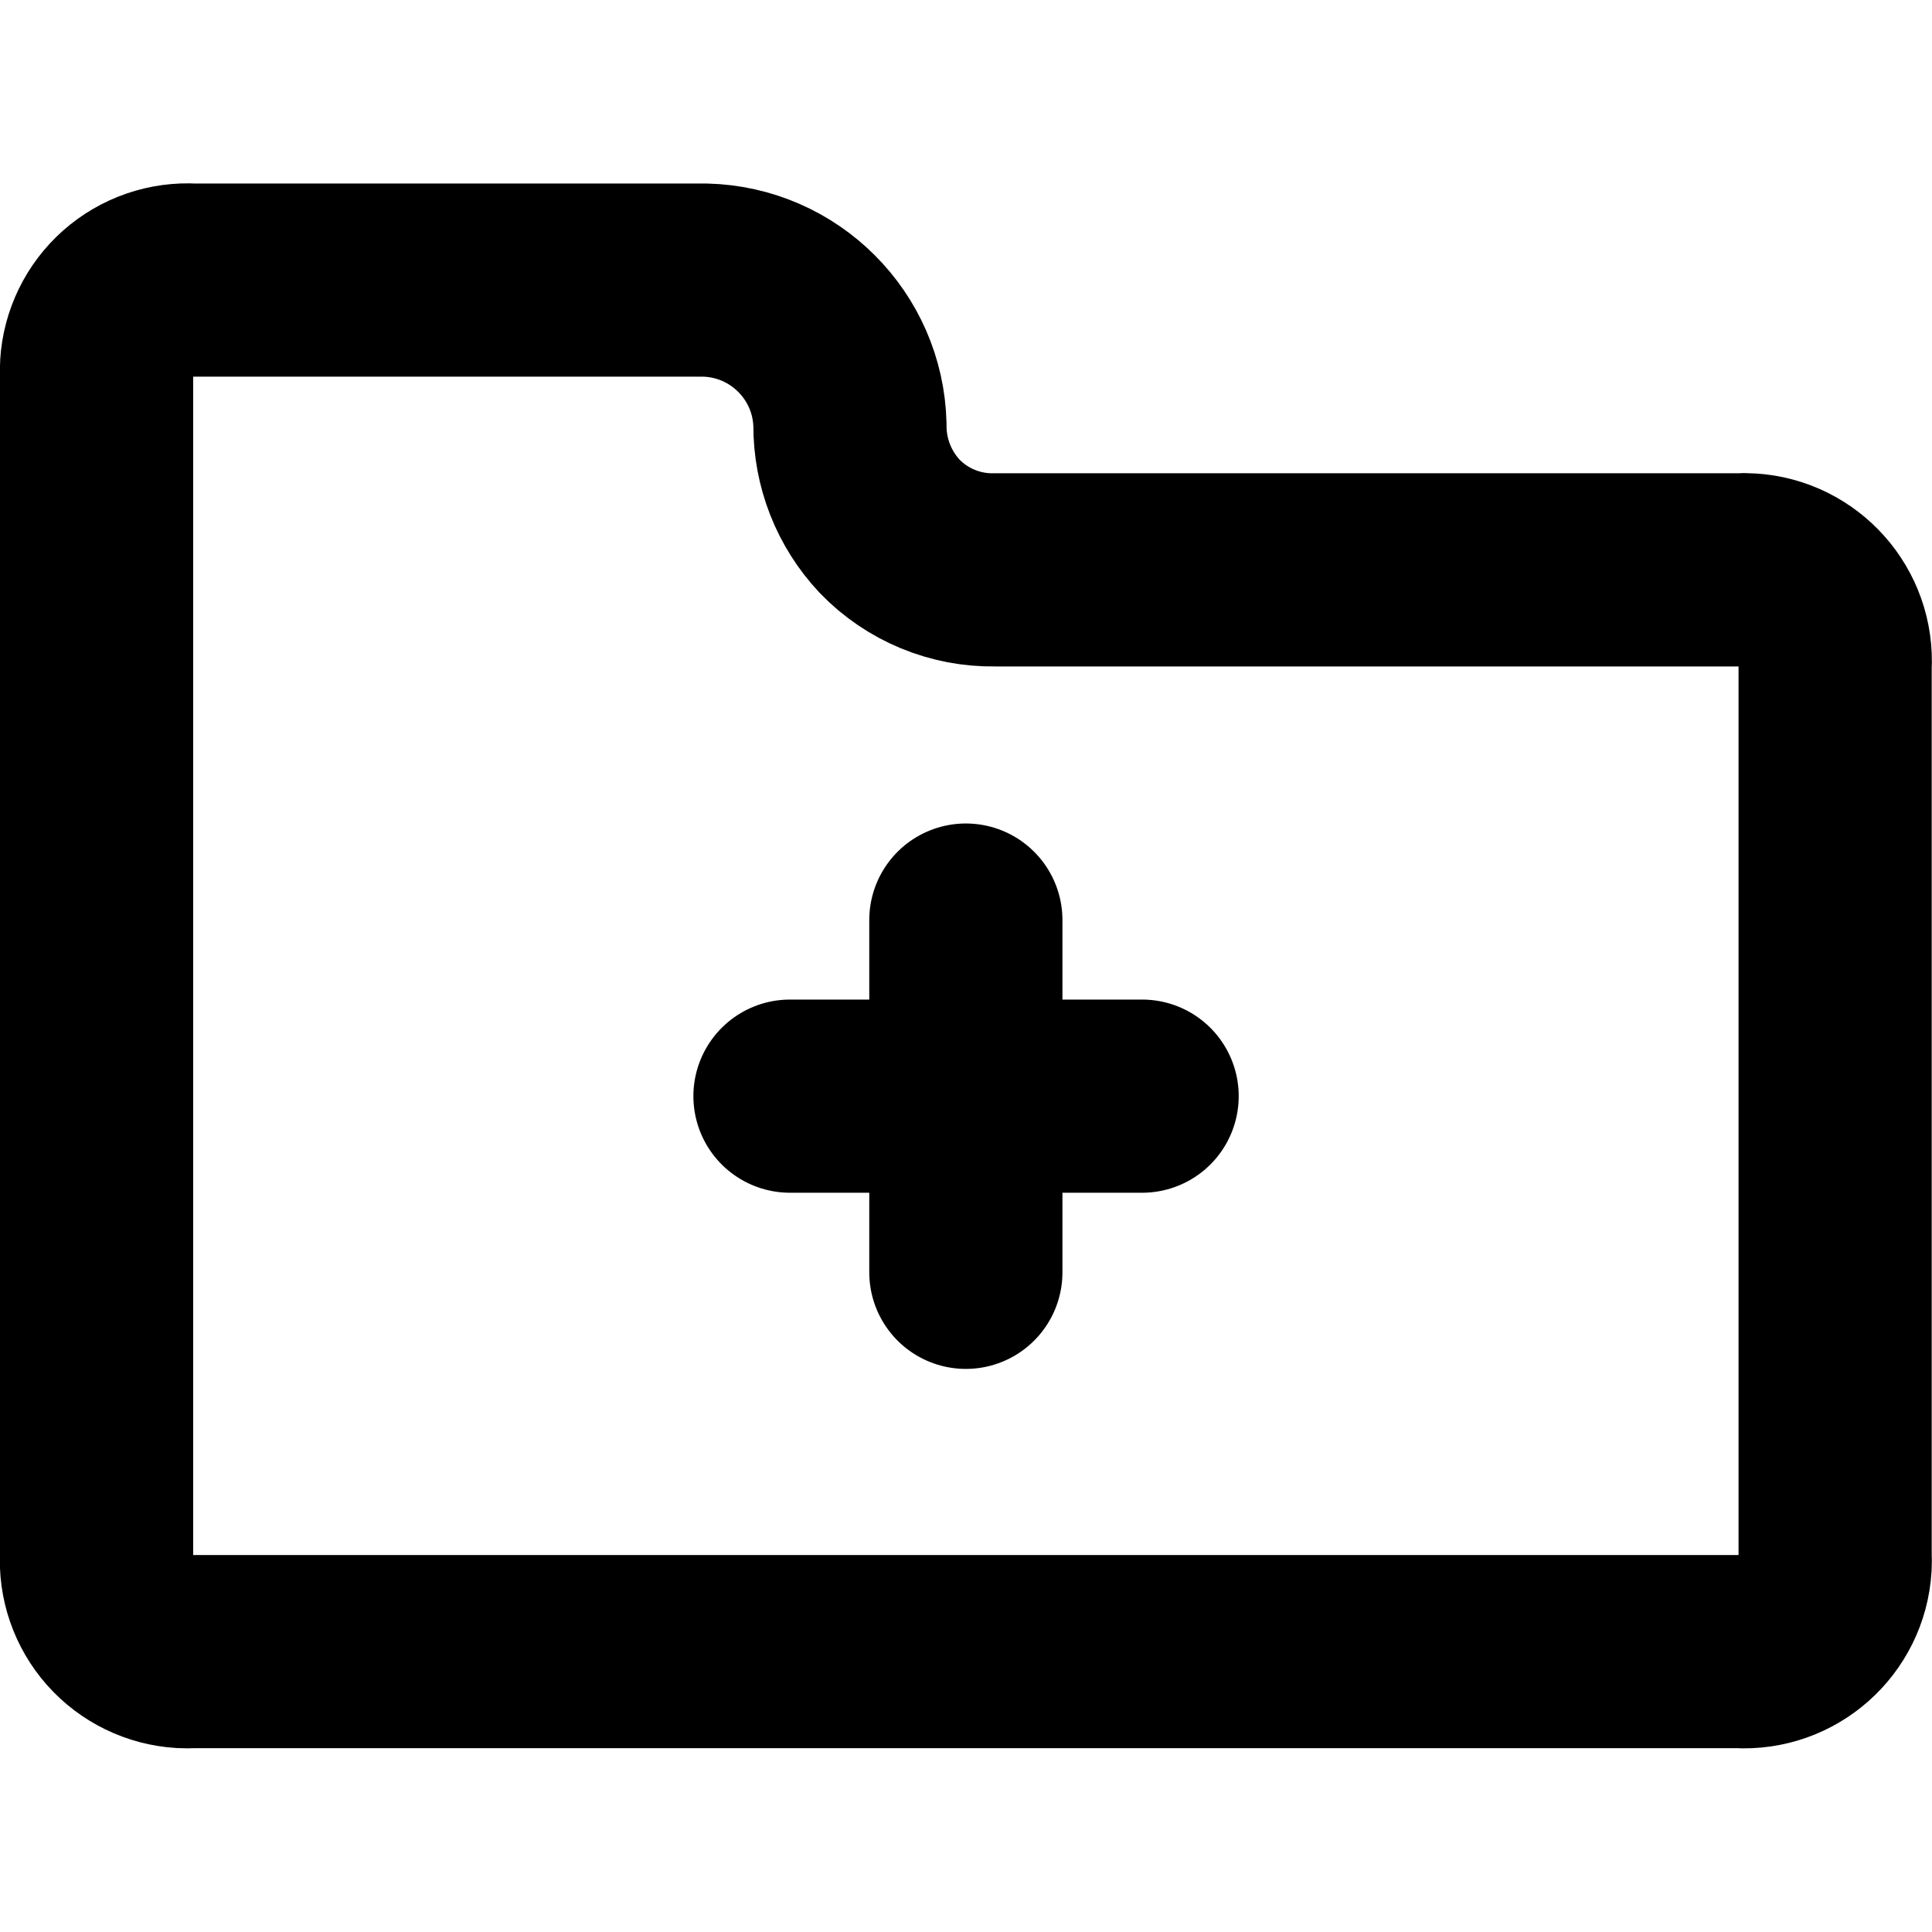
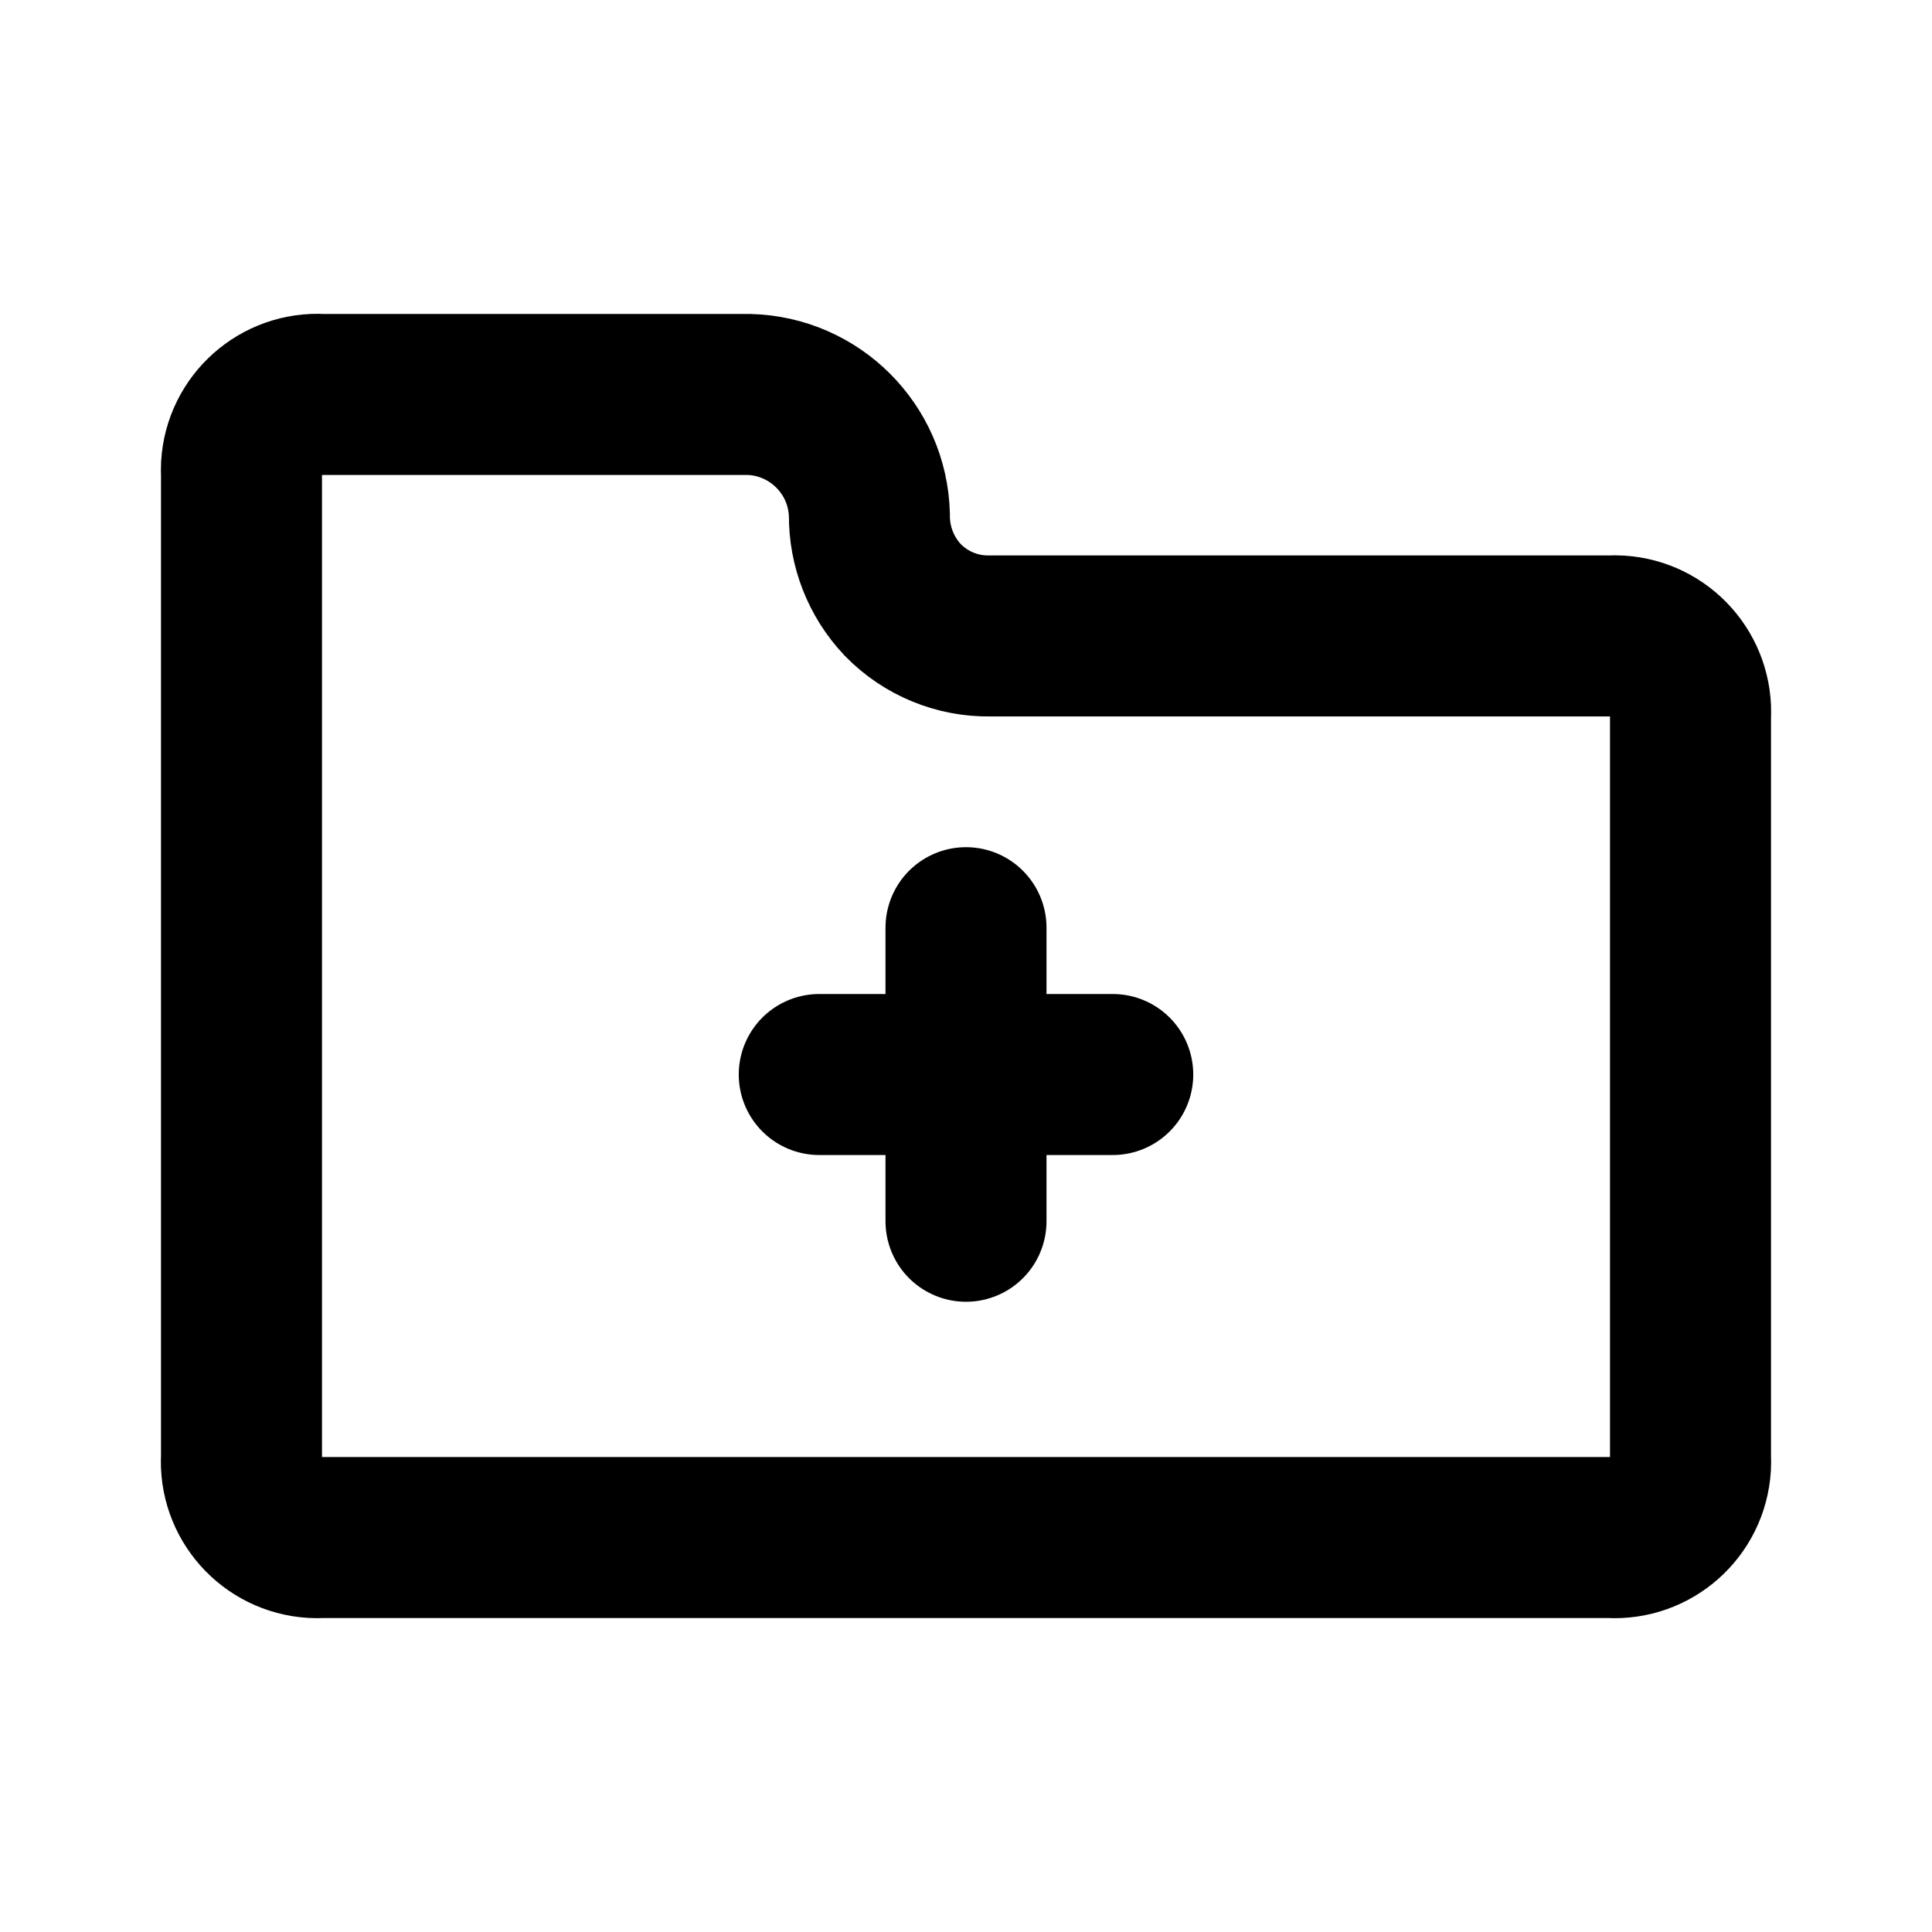
- <svg xmlns="http://www.w3.org/2000/svg" viewBox="0 0 20.003 16.203" width="24" height="24" stroke="currentColor">
-   <path d="M8.8,2.5h0A1.538,1.538,0,0,0,7.3,1H2a.944.944,0,0,0-1,.886A.723.723,0,0,0,1,2V14.2a.944.944,0,0,0,.886,1A1.084,1.084,0,0,0,2,15.2H18a.946.946,0,0,0,1-.887,1.065,1.065,0,0,0,0-.113V5a.945.945,0,0,0-.887-1A.711.711,0,0,0,18,4H10.3a1.477,1.477,0,0,1-1.088-.45A1.516,1.516,0,0,1,8.8,2.5ZM8.179,9.449h3.646M10,11.273V7.626" fill="none" stroke-linecap="round" stroke-linejoin="round" stroke-width="2" />
+ <svg xmlns="http://www.w3.org/2000/svg" viewBox="0 0 24 24" width="24" height="24" stroke="currentColor">
+   <path d="M10.8,6.4h0A1.538,1.538,0,0,0,9.3,4.9H4a.945.945,0,0,0-1,.887A1.065,1.065,0,0,0,3,5.9V18.1a.945.945,0,0,0,.887,1A1.065,1.065,0,0,0,4,19.1H20a.945.945,0,0,0,1-.887,1.065,1.065,0,0,0,0-.113V8.9a.945.945,0,0,0-.887-1A1.065,1.065,0,0,0,20,7.9H12.3a1.48,1.48,0,0,1-1.088-.45A1.516,1.516,0,0,1,10.8,6.4Zm-.623,6.948h3.646M12,15.171V11.524" fill="none" stroke-linecap="round" stroke-linejoin="round" stroke-width="2" />
</svg>
